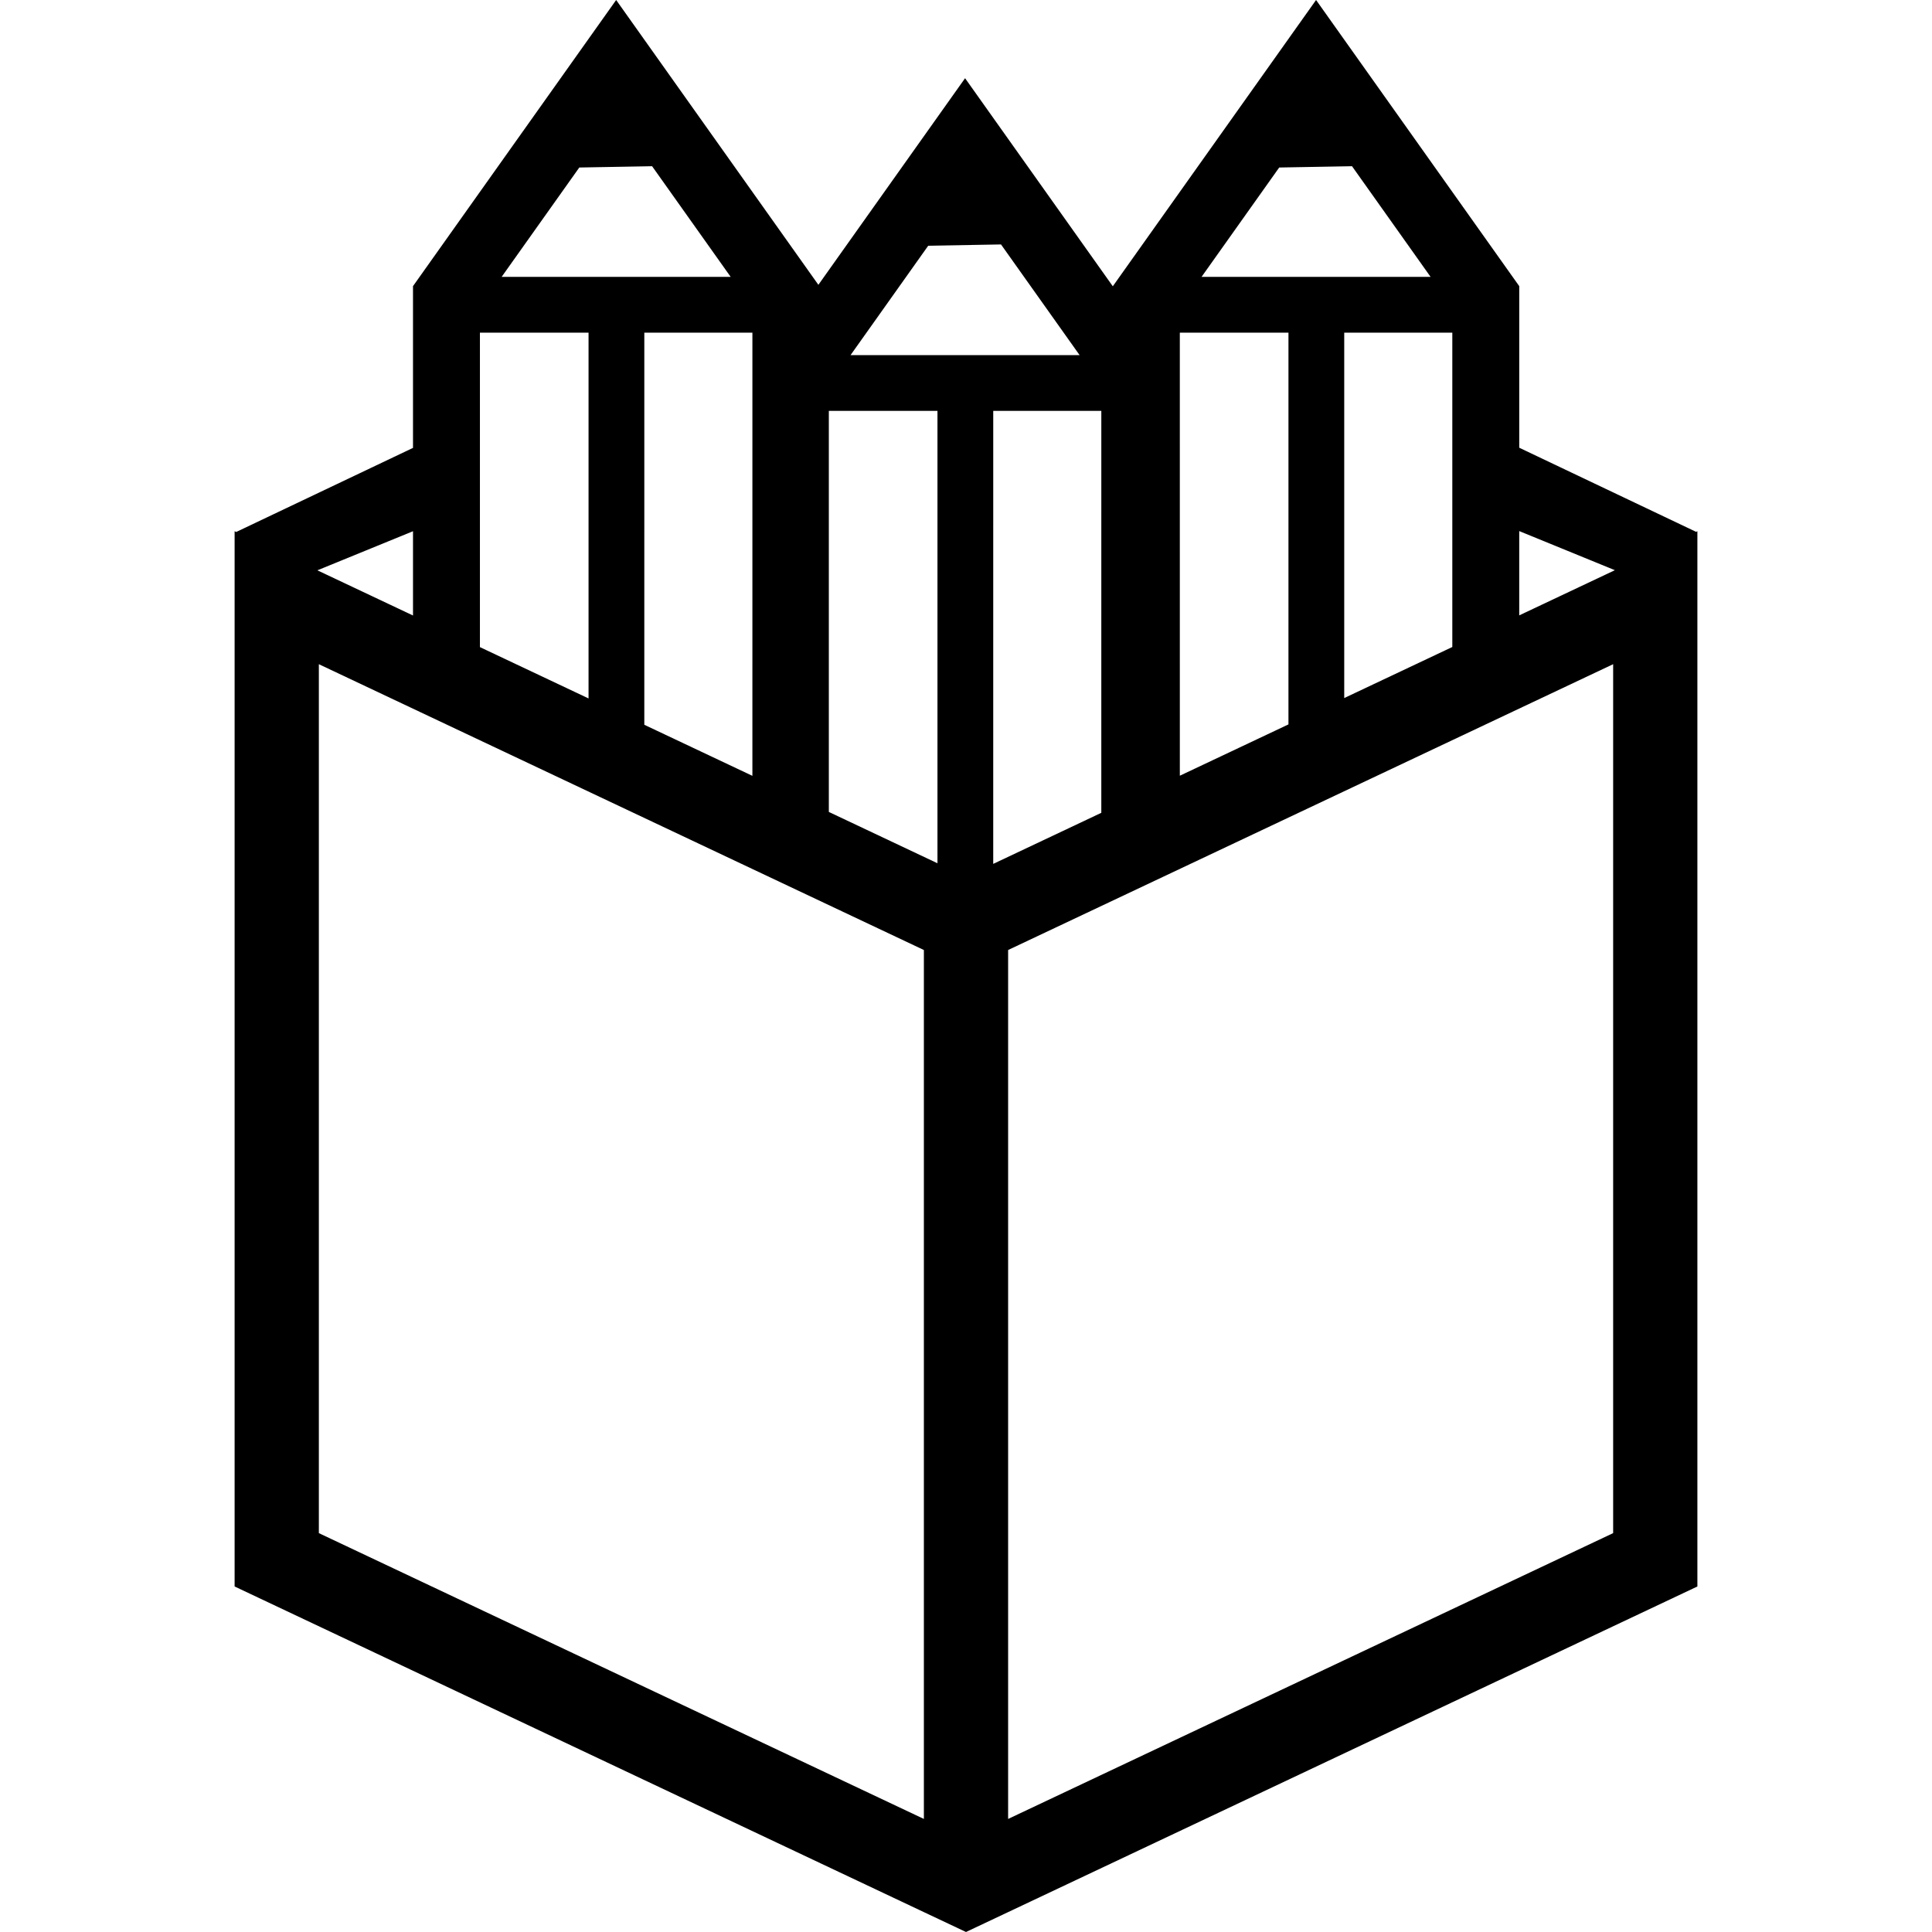
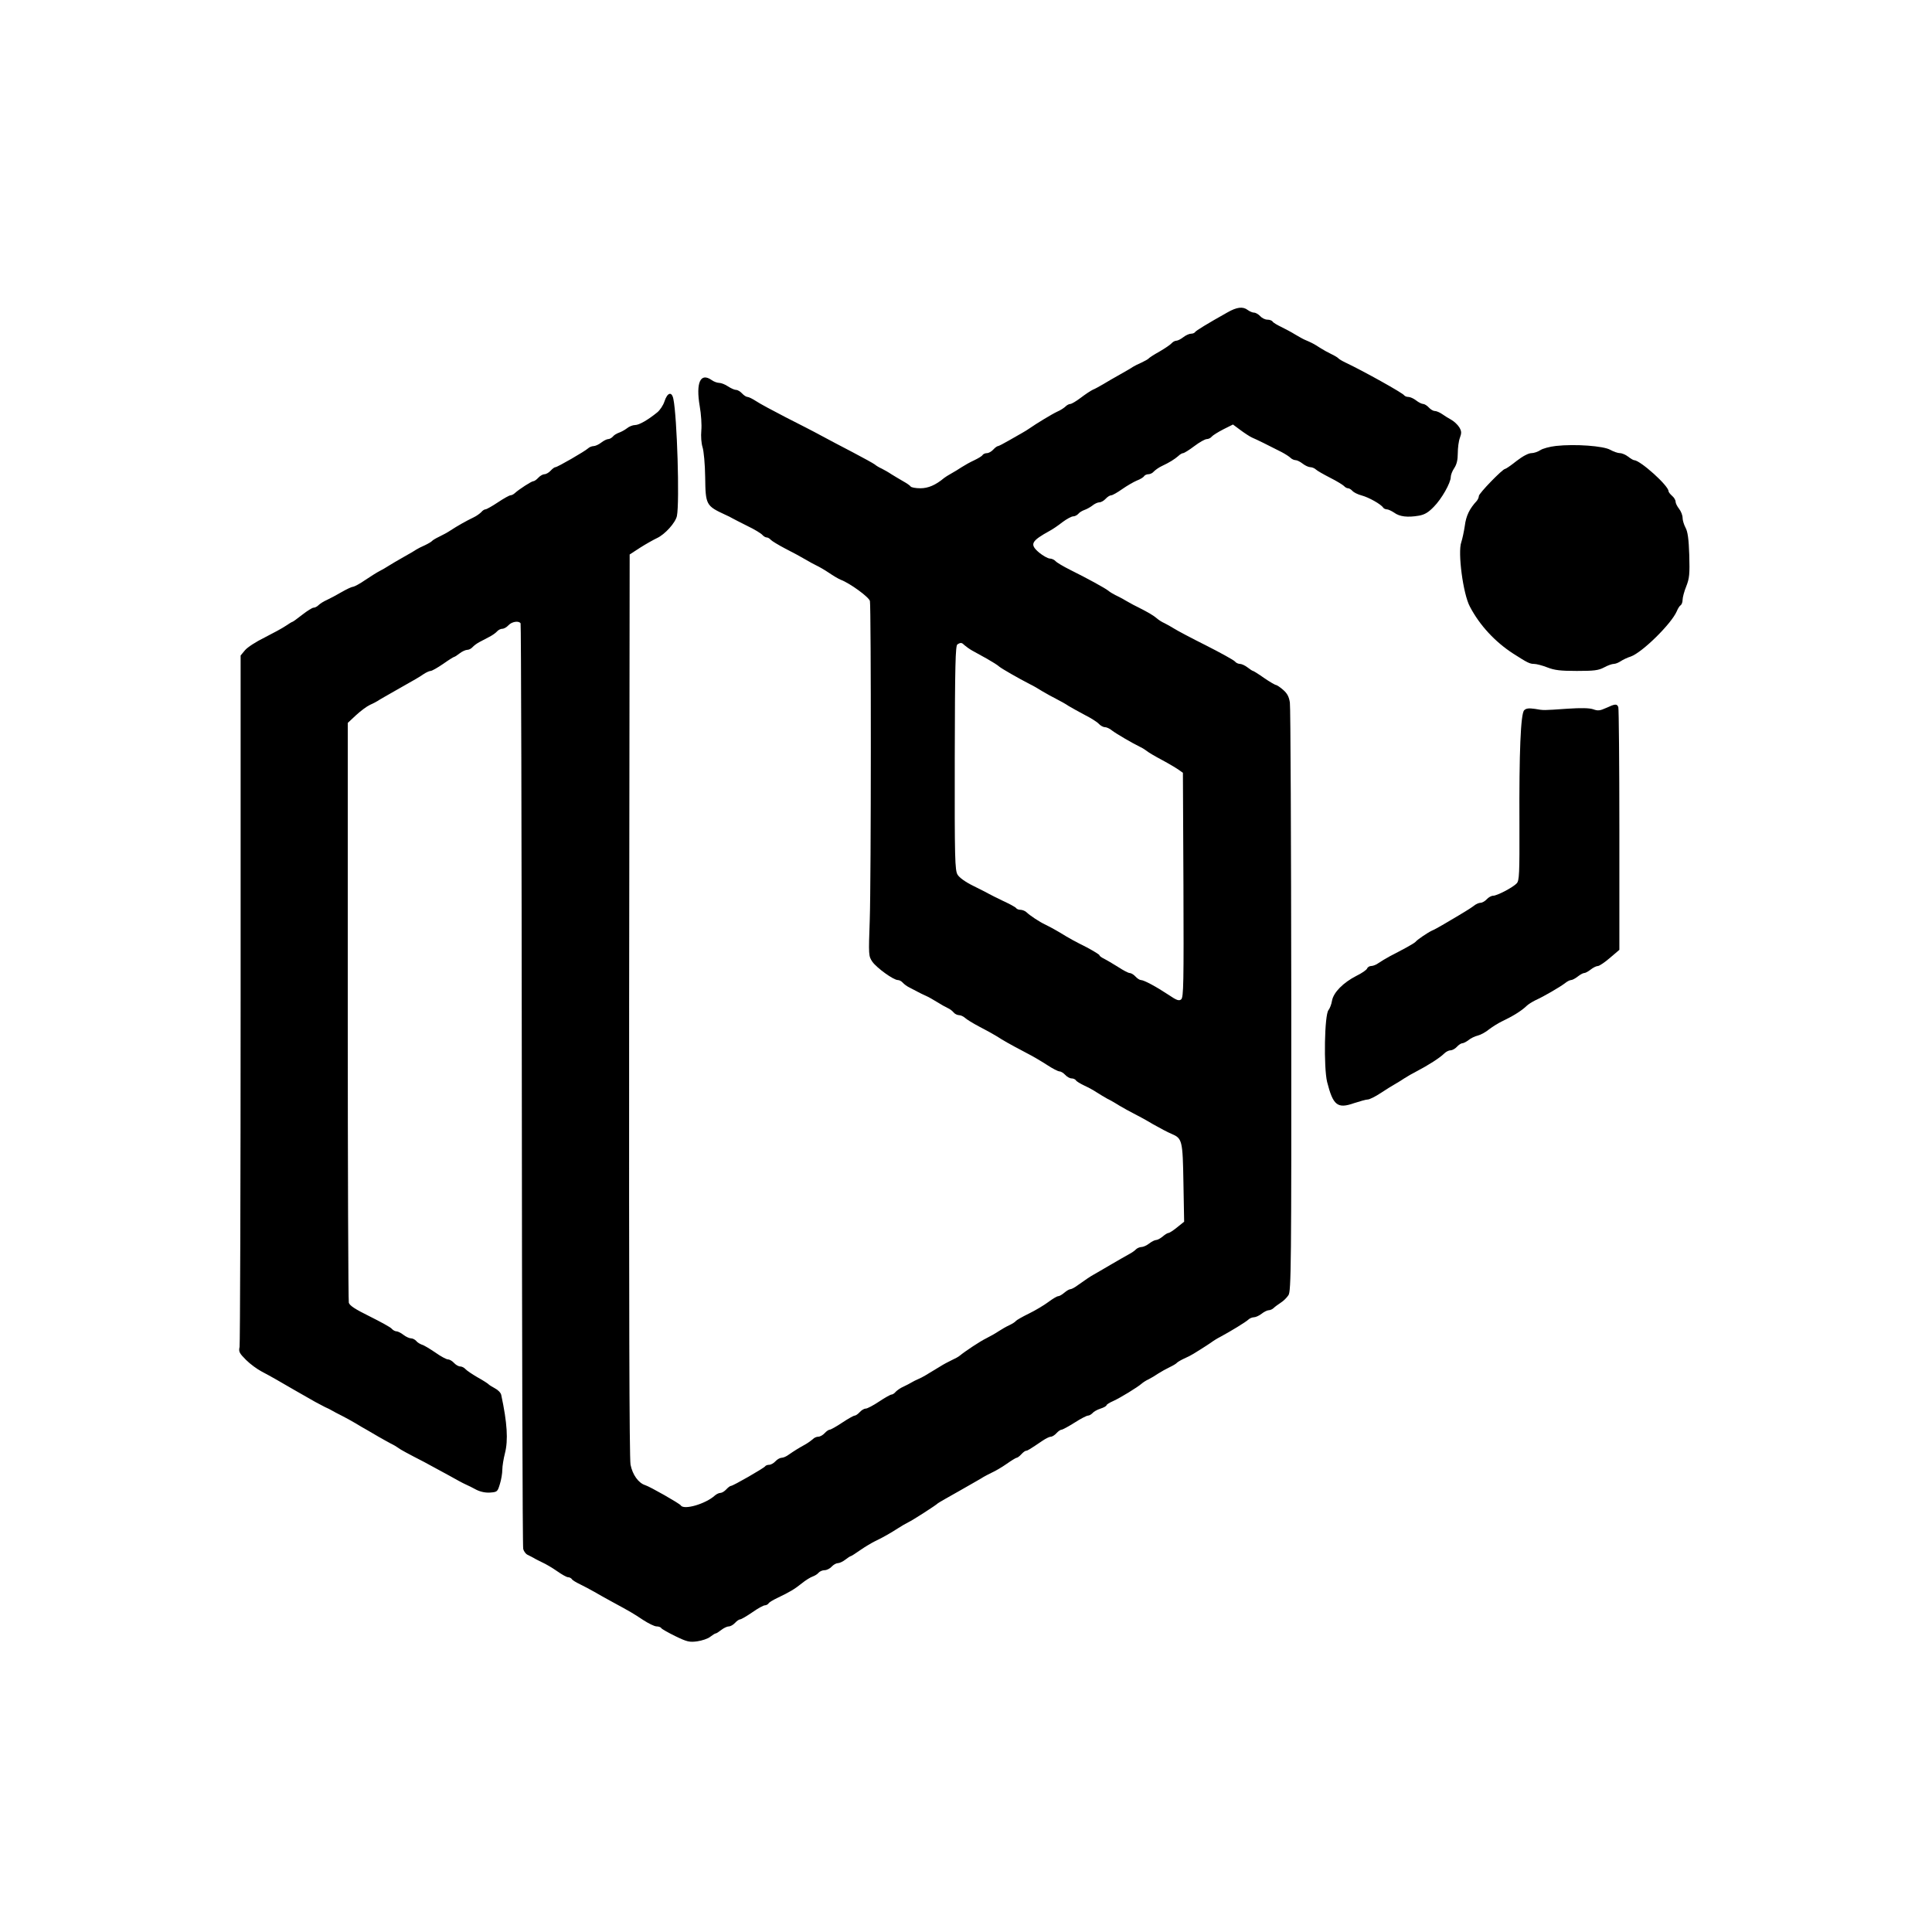
<svg xmlns="http://www.w3.org/2000/svg" height="500" viewBox="0 0 500 500" width="500">
-   <path d="m159.461 552.362-52.577 74.053v41.861l-45.754 21.762-.412-.195v17.203 255.897l178.38 84.272 10.902 5.146 10.899-5.146 178.383-84.272v-273.1l-.336.158-45.768-21.767v-41.819l-1.601-2.253-50.979-71.801-52.58 74.053v.073l-38.259-53.884-37.963 53.469-1.358-1.911zm9.302 43.016 20.336 28.641h-59.276l20.099-28.305zm181.138 0 20.336 28.641h-59.276l20.096-28.305zm-90.839 20.246 20.336 28.638h-59.273l20.096-28.305zm-134.859 22.829h28.113v94.664l-28.113-13.282zm42.547 0h27.972l-.003 114.695-27.972-13.214zm138.588 0h28.116l-.003 101.385-28.111 13.279-.003-114.664zm42.547 0h27.972v81.351l-27.972 13.214zm-133.383 20.243h28.113v117.077l-28.113-13.282zm42.547 0h27.972l-.003 104.022-27.972 13.217.003-117.238zm136.127 31.111 24.751 10.12-24.751 11.693zm-286.291.037v21.81l-24.748-11.693zm-24.367 34.411 156.581 73.969v224.879l-156.581-73.969zm334.964 0v224.879l-156.581 73.969v-224.879z" transform="translate(0 -552.3622)" />
+   <g transform="translate(50,50) scale(0.4545455)">
+     <g transform="translate(0,880) scale(0.1,-0.1)">
+       <path d="M5888 8121 c-114 -64 -178 -103 -184 -112 -3 -5 -13 -9 -23 -9 -10 0 -30 -9 -44 -20 -14 -11 -32 -20 -40 -20 -8 0 -20 -7 -27 -15 -7 -8 -38 -29 -69 -47 -31 -17 -58 -35 -61 -39 -3 -4 -21 -14 -40 -23 -19 -8 -42 -20 -50 -25 -8 -6 -41 -25 -73 -43 -33 -18 -75 -43 -95 -55 -21 -12 -47 -27 -60 -32 -13 -6 -44 -27 -69 -46 -25 -19 -52 -35 -59 -35 -7 0 -19 -6 -27 -14 -8 -8 -29 -22 -48 -30 -30 -14 -119 -68 -159 -96 -8 -6 -25 -16 -37 -23 -12 -7 -47 -27 -77 -44 -31 -18 -60 -33 -64 -33 -5 0 -17 -9 -27 -20 -10 -11 -26 -20 -36 -20 -10 0 -21 -5 -25 -11 -3 -6 -25 -19 -48 -30 -22 -10 -54 -28 -71 -39 -16 -11 -43 -27 -59 -36 -16 -9 -34 -20 -40 -25 -49 -41 -91 -59 -136 -59 -27 0 -52 5 -55 10 -4 6 -23 19 -43 30 -20 12 -50 29 -67 40 -16 11 -41 25 -55 32 -14 6 -32 17 -40 24 -8 6 -64 37 -125 69 -60 31 -141 74 -180 95 -38 21 -130 68 -203 105 -72 37 -148 78 -167 91 -20 13 -42 24 -49 24 -7 0 -21 9 -31 20 -10 11 -25 20 -34 20 -9 0 -29 9 -46 20 -16 11 -39 20 -50 20 -11 0 -31 7 -43 16 -64 45 -91 -14 -68 -149 8 -45 12 -107 9 -138 -3 -33 0 -73 7 -95 7 -22 14 -96 15 -171 2 -158 5 -163 115 -214 14 -6 32 -15 40 -20 8 -5 47 -24 86 -44 40 -19 77 -42 84 -50 7 -8 18 -15 25 -15 7 0 17 -6 23 -13 6 -7 44 -30 84 -51 40 -20 91 -48 113 -61 22 -13 51 -29 64 -35 13 -6 45 -24 70 -41 25 -17 55 -35 68 -40 53 -20 161 -99 166 -121 7 -36 7 -1590 -1 -1817 -7 -201 -7 -204 15 -237 25 -35 120 -104 145 -104 9 0 21 -7 28 -15 7 -8 24 -21 39 -28 14 -7 35 -18 46 -24 11 -6 31 -16 45 -22 14 -6 43 -22 65 -36 22 -14 49 -29 60 -34 12 -5 27 -16 34 -25 7 -9 22 -16 32 -16 9 0 24 -7 33 -15 8 -8 45 -31 83 -51 37 -19 82 -44 98 -54 37 -24 72 -44 165 -93 40 -20 95 -53 124 -72 29 -19 60 -35 68 -35 8 0 23 -9 33 -20 10 -11 26 -20 36 -20 10 0 21 -5 25 -11 3 -6 25 -19 48 -30 22 -10 55 -28 71 -39 17 -11 44 -27 60 -36 17 -8 48 -26 70 -40 22 -13 58 -33 80 -44 22 -11 72 -38 110 -61 39 -22 86 -47 106 -55 60 -26 63 -36 67 -280 l4 -220 -40 -32 c-22 -18 -44 -32 -49 -32 -6 0 -20 -9 -33 -20 -13 -11 -30 -20 -37 -20 -8 0 -26 -9 -40 -20 -14 -11 -34 -20 -44 -20 -9 0 -24 -6 -31 -13 -7 -8 -25 -20 -40 -28 -14 -8 -61 -34 -103 -59 -42 -25 -86 -50 -98 -57 -23 -13 -39 -24 -90 -60 -17 -13 -36 -23 -42 -23 -7 0 -22 -9 -35 -20 -13 -11 -28 -20 -35 -20 -7 0 -32 -15 -56 -33 -24 -18 -74 -48 -111 -66 -37 -18 -70 -37 -74 -42 -3 -5 -20 -16 -37 -24 -18 -8 -45 -24 -62 -35 -16 -11 -48 -29 -70 -40 -35 -17 -118 -72 -151 -99 -7 -6 -27 -17 -45 -25 -19 -9 -49 -25 -66 -36 -85 -52 -100 -61 -123 -71 -14 -6 -32 -15 -40 -20 -8 -5 -29 -16 -46 -24 -17 -7 -36 -21 -44 -29 -7 -9 -18 -16 -24 -16 -6 0 -38 -18 -71 -40 -33 -22 -67 -40 -76 -40 -9 0 -24 -9 -34 -20 -10 -11 -23 -20 -29 -20 -6 0 -38 -18 -71 -40 -33 -22 -65 -40 -71 -40 -6 0 -19 -9 -29 -20 -10 -11 -26 -20 -36 -20 -10 0 -24 -6 -31 -14 -8 -7 -27 -21 -43 -30 -40 -22 -65 -38 -94 -58 -13 -10 -31 -18 -41 -18 -9 0 -25 -9 -35 -20 -10 -11 -26 -20 -36 -20 -10 0 -20 -4 -23 -9 -7 -10 -182 -111 -194 -111 -5 0 -17 -9 -27 -20 -10 -11 -25 -20 -33 -20 -9 0 -23 -7 -32 -15 -53 -48 -177 -84 -194 -56 -7 11 -174 106 -202 115 -39 12 -73 60 -84 117 -7 35 -9 931 -8 2618 l3 2564 60 39 c33 21 76 45 95 54 46 21 106 88 114 126 16 79 1 565 -20 666 -9 45 -34 38 -51 -14 -7 -22 -26 -50 -41 -62 -53 -43 -103 -72 -126 -72 -13 0 -34 -8 -47 -19 -13 -10 -34 -21 -46 -25 -11 -4 -27 -13 -33 -21 -7 -8 -19 -15 -27 -15 -8 0 -26 -9 -40 -20 -14 -11 -34 -20 -44 -20 -9 0 -24 -6 -31 -13 -17 -16 -174 -107 -186 -107 -5 0 -17 -9 -27 -20 -10 -11 -26 -20 -35 -20 -9 0 -25 -9 -35 -20 -10 -11 -23 -20 -29 -20 -10 0 -81 -46 -104 -67 -7 -7 -19 -13 -25 -13 -7 0 -39 -18 -72 -40 -33 -22 -65 -40 -71 -40 -6 0 -17 -7 -24 -16 -8 -8 -27 -22 -44 -30 -40 -19 -93 -49 -131 -74 -16 -11 -46 -27 -65 -36 -19 -9 -37 -20 -40 -24 -3 -4 -21 -15 -40 -24 -19 -8 -42 -20 -50 -25 -8 -6 -41 -25 -73 -43 -32 -18 -71 -41 -85 -50 -15 -10 -38 -23 -52 -30 -14 -7 -50 -30 -80 -50 -30 -21 -62 -38 -70 -39 -8 0 -37 -14 -65 -30 -27 -16 -65 -36 -84 -45 -19 -8 -40 -22 -48 -30 -8 -8 -20 -14 -28 -14 -7 0 -36 -18 -64 -40 -28 -22 -53 -40 -55 -40 -3 0 -21 -11 -40 -24 -19 -13 -73 -42 -120 -66 -47 -23 -97 -55 -111 -72 l-25 -30 0 -1953 c0 -1074 -3 -1967 -6 -1984 -6 -27 -1 -36 37 -74 24 -24 64 -53 89 -66 25 -13 61 -33 82 -45 37 -22 170 -98 223 -128 17 -9 41 -22 55 -29 14 -6 32 -15 40 -20 8 -5 33 -18 55 -29 22 -11 58 -31 80 -44 22 -13 51 -31 65 -38 14 -8 43 -25 65 -38 22 -13 54 -30 70 -39 17 -8 35 -19 40 -23 6 -5 26 -17 45 -27 19 -11 67 -35 105 -55 39 -21 102 -55 140 -76 39 -22 81 -45 95 -51 14 -6 42 -20 62 -31 24 -12 53 -18 79 -16 40 3 42 5 55 48 8 25 14 62 14 82 0 20 7 63 15 94 19 74 13 173 -21 331 -2 13 -19 30 -37 39 -17 9 -34 20 -37 24 -3 3 -30 21 -61 38 -31 18 -62 39 -69 47 -7 8 -20 15 -30 15 -9 0 -25 9 -35 20 -10 11 -25 20 -34 20 -9 0 -41 17 -72 39 -31 21 -65 42 -77 45 -11 4 -26 13 -32 21 -7 8 -20 15 -30 15 -9 0 -29 9 -43 20 -14 11 -32 20 -40 20 -8 0 -20 7 -27 15 -6 8 -63 39 -125 70 -83 41 -114 61 -119 78 -3 12 -6 760 -6 1661 l0 1640 47 44 c26 24 61 50 78 58 16 7 37 18 45 23 8 6 56 33 105 61 120 68 126 71 157 92 15 10 33 18 40 18 7 0 39 18 71 40 31 22 60 40 63 40 3 0 17 9 31 20 14 11 34 20 43 20 10 0 23 7 30 15 7 8 24 21 39 29 14 7 40 21 57 30 18 9 37 23 44 31 7 8 20 15 30 15 9 0 25 9 35 20 19 21 59 27 69 11 3 -5 6 -1187 7 -2628 1 -1440 4 -2629 8 -2642 3 -13 14 -28 24 -33 9 -4 25 -13 35 -18 9 -6 32 -17 50 -26 18 -8 56 -30 83 -49 27 -19 55 -35 63 -35 8 0 18 -5 22 -11 3 -6 25 -19 48 -30 22 -11 59 -30 81 -43 22 -13 67 -38 100 -56 105 -57 119 -65 176 -103 31 -20 65 -37 77 -37 11 0 24 -4 27 -10 3 -5 40 -26 81 -46 66 -32 80 -35 124 -29 27 4 61 15 74 26 13 10 27 19 31 19 4 0 18 9 32 20 14 11 33 20 43 20 9 0 25 9 35 20 10 11 23 20 29 20 6 0 37 18 69 40 31 22 64 40 72 40 7 0 17 5 21 11 3 6 25 19 48 30 73 35 100 51 141 84 22 18 50 35 62 39 11 4 27 13 33 21 7 8 22 15 35 15 12 0 30 9 40 20 10 11 26 20 35 20 10 0 29 9 43 20 14 11 28 20 31 20 3 0 28 16 55 35 27 19 65 41 83 50 41 19 93 49 133 75 17 11 41 25 55 32 26 12 161 99 170 109 3 3 59 35 125 72 66 38 127 72 135 78 8 5 30 16 48 25 18 8 56 30 83 49 27 19 53 35 57 35 5 0 17 9 27 20 10 11 22 20 27 20 8 0 21 8 95 58 18 12 38 22 46 22 8 0 22 9 32 20 10 11 23 20 29 20 6 0 39 18 74 40 34 22 69 40 76 40 8 0 19 7 26 14 6 8 27 20 46 26 19 6 34 15 34 19 0 4 17 15 38 24 40 18 138 78 162 99 8 7 26 19 40 25 14 7 39 22 55 33 17 11 46 27 65 36 19 9 37 20 40 24 3 4 21 15 40 24 19 8 44 21 55 28 62 38 101 64 110 71 6 4 24 16 42 25 58 31 148 86 161 99 7 7 22 13 31 13 10 0 30 9 44 20 14 11 32 20 40 20 9 0 22 6 29 13 7 7 25 20 40 30 15 9 35 29 44 43 15 23 17 156 16 1677 -1 908 -4 1672 -8 1697 -5 33 -15 52 -38 72 -17 15 -35 27 -41 28 -5 0 -36 18 -68 40 -31 22 -60 40 -63 40 -3 0 -17 9 -31 20 -14 11 -34 20 -43 20 -10 0 -23 6 -29 14 -7 8 -81 49 -164 91 -84 42 -165 85 -182 96 -16 10 -41 24 -55 31 -14 6 -33 18 -43 27 -20 17 -47 33 -102 61 -22 11 -48 24 -57 30 -10 5 -26 15 -35 20 -10 6 -29 15 -43 22 -14 7 -32 18 -40 25 -19 15 -121 71 -216 118 -40 20 -77 42 -84 50 -7 8 -22 15 -34 15 -11 1 -38 16 -60 34 -55 47 -46 65 63 125 15 8 46 29 70 48 24 18 52 33 61 33 10 0 23 7 30 15 6 8 22 17 33 21 12 4 33 15 46 25 13 11 31 19 41 19 9 0 25 9 35 20 10 11 24 20 32 20 7 0 35 16 62 35 27 19 65 41 84 49 19 7 38 19 41 25 4 6 15 11 25 11 10 0 24 7 31 16 8 8 27 22 44 30 45 21 73 39 94 57 10 10 23 17 28 17 6 0 35 18 64 40 29 22 61 40 71 40 9 0 22 6 28 14 7 8 36 26 67 42 l54 27 43 -32 c23 -17 53 -37 67 -43 24 -10 91 -43 167 -82 21 -11 44 -26 51 -33 7 -7 20 -13 29 -13 8 0 26 -9 40 -20 14 -11 34 -20 44 -20 9 0 24 -6 31 -13 7 -7 44 -28 81 -47 38 -19 73 -41 79 -47 6 -7 16 -13 23 -13 7 0 18 -7 25 -15 7 -8 30 -20 53 -26 41 -11 110 -50 122 -69 3 -5 13 -10 21 -10 8 0 27 -9 42 -19 31 -23 77 -28 141 -17 33 6 54 19 84 50 45 45 97 137 97 170 0 12 9 35 20 51 14 21 20 47 20 84 0 30 5 70 12 88 10 28 10 38 -4 61 -9 14 -29 33 -45 42 -15 8 -39 23 -53 33 -13 9 -32 17 -41 17 -9 0 -24 9 -34 20 -10 11 -25 20 -32 20 -8 0 -26 9 -40 20 -14 11 -34 20 -44 20 -10 0 -20 4 -24 9 -7 13 -237 141 -335 187 -19 9 -37 20 -40 24 -3 4 -21 15 -40 24 -19 9 -48 25 -65 36 -28 19 -49 30 -85 45 -8 3 -33 17 -55 30 -22 14 -59 33 -81 44 -23 11 -45 24 -48 30 -4 6 -17 11 -30 11 -13 0 -31 9 -41 20 -10 11 -26 20 -35 20 -9 0 -25 7 -36 15 -27 21 -62 17 -116 -14z m-1496 -1895 c8 -7 27 -21 43 -30 17 -9 55 -30 85 -47 30 -17 62 -37 70 -45 15 -12 105 -64 175 -100 17 -8 48 -26 70 -40 22 -13 58 -33 80 -44 22 -11 54 -29 70 -40 17 -10 58 -33 92 -51 34 -17 70 -40 79 -50 9 -10 25 -19 34 -19 10 0 28 -8 41 -19 25 -19 114 -71 159 -93 14 -6 32 -18 41 -25 8 -7 47 -30 85 -50 39 -21 81 -46 95 -56 l24 -17 3 -639 c2 -558 1 -640 -13 -651 -12 -10 -25 -6 -72 26 -71 47 -140 84 -157 84 -7 0 -21 9 -31 20 -10 11 -25 20 -33 20 -8 0 -38 16 -67 35 -29 18 -64 39 -78 46 -15 7 -27 16 -27 20 0 4 -33 24 -72 45 -73 37 -89 45 -163 90 -22 13 -55 31 -74 40 -34 16 -84 49 -109 72 -7 6 -22 12 -32 12 -10 0 -21 4 -25 10 -3 5 -36 23 -73 40 -37 18 -74 36 -82 41 -8 5 -48 25 -88 45 -45 22 -80 47 -90 64 -15 25 -17 86 -16 665 1 531 4 639 15 646 19 12 25 11 41 -5z" />
+       <path d="M7759 7361 c-36 -4 -76 -15 -89 -24 -14 -9 -36 -17 -51 -17 -16 0 -49 -17 -85 -45 -31 -25 -61 -45 -65 -45 -14 0 -149 -139 -149 -154 0 -8 -6 -21 -12 -28 -41 -44 -61 -85 -68 -142 -5 -33 -14 -75 -20 -93 -21 -58 10 -295 49 -367 56 -107 144 -201 246 -267 81 -52 95 -59 119 -59 14 0 48 -9 76 -20 41 -16 74 -20 168 -20 98 0 123 3 155 20 20 11 45 20 55 20 10 0 27 7 39 15 12 8 38 21 58 27 65 23 231 186 262 258 6 15 16 31 22 34 6 4 11 18 11 31 0 13 9 48 21 77 18 46 20 69 17 178 -3 92 -9 133 -21 155 -9 17 -17 42 -17 56 0 15 -9 38 -20 52 -11 14 -20 32 -20 41 0 9 -9 24 -20 33 -11 10 -20 21 -20 26 0 32 -161 176 -196 177 -5 0 -20 9 -34 20 -14 11 -35 20 -47 20 -12 0 -37 9 -55 19 -38 22 -200 34 -309 22z" />
+       <path d="M8044 5869 c-35 -16 -47 -17 -74 -7 -22 7 -68 8 -144 3 -145 -10 -134 -10 -187 -1 -35 5 -50 3 -61 -8 -20 -20 -29 -241 -27 -650 1 -282 -1 -319 -15 -335 -21 -23 -112 -71 -135 -71 -10 0 -26 -9 -36 -20 -10 -11 -26 -20 -35 -20 -10 0 -28 -8 -41 -19 -13 -10 -50 -33 -82 -52 -33 -19 -75 -44 -95 -56 -21 -12 -47 -27 -60 -32 -25 -12 -84 -52 -92 -63 -3 -4 -27 -19 -53 -33 -26 -14 -67 -36 -91 -48 -24 -13 -54 -31 -67 -40 -13 -10 -32 -17 -42 -17 -9 0 -20 -6 -23 -14 -3 -8 -30 -27 -61 -42 -76 -39 -130 -94 -139 -141 -3 -21 -13 -45 -20 -54 -23 -26 -28 -326 -8 -409 34 -134 59 -154 153 -121 34 11 69 21 79 21 9 0 42 16 72 36 30 20 66 42 80 50 14 8 39 23 55 34 17 11 48 29 70 40 67 35 133 77 158 102 10 10 26 18 36 18 10 0 26 9 36 20 10 11 24 20 30 20 7 0 23 8 36 18 13 11 37 22 53 26 17 4 46 20 65 36 20 15 52 35 71 44 63 30 112 60 141 88 10 10 33 24 51 33 49 22 139 75 167 96 13 11 29 19 36 19 7 0 24 9 38 20 14 11 30 20 37 20 7 0 23 9 37 20 14 11 32 20 41 20 8 0 39 21 68 46 l54 46 0 683 c0 376 -3 690 -6 699 -8 20 -18 19 -70 -5z" />
+     </g>
+   </g>
</svg>
